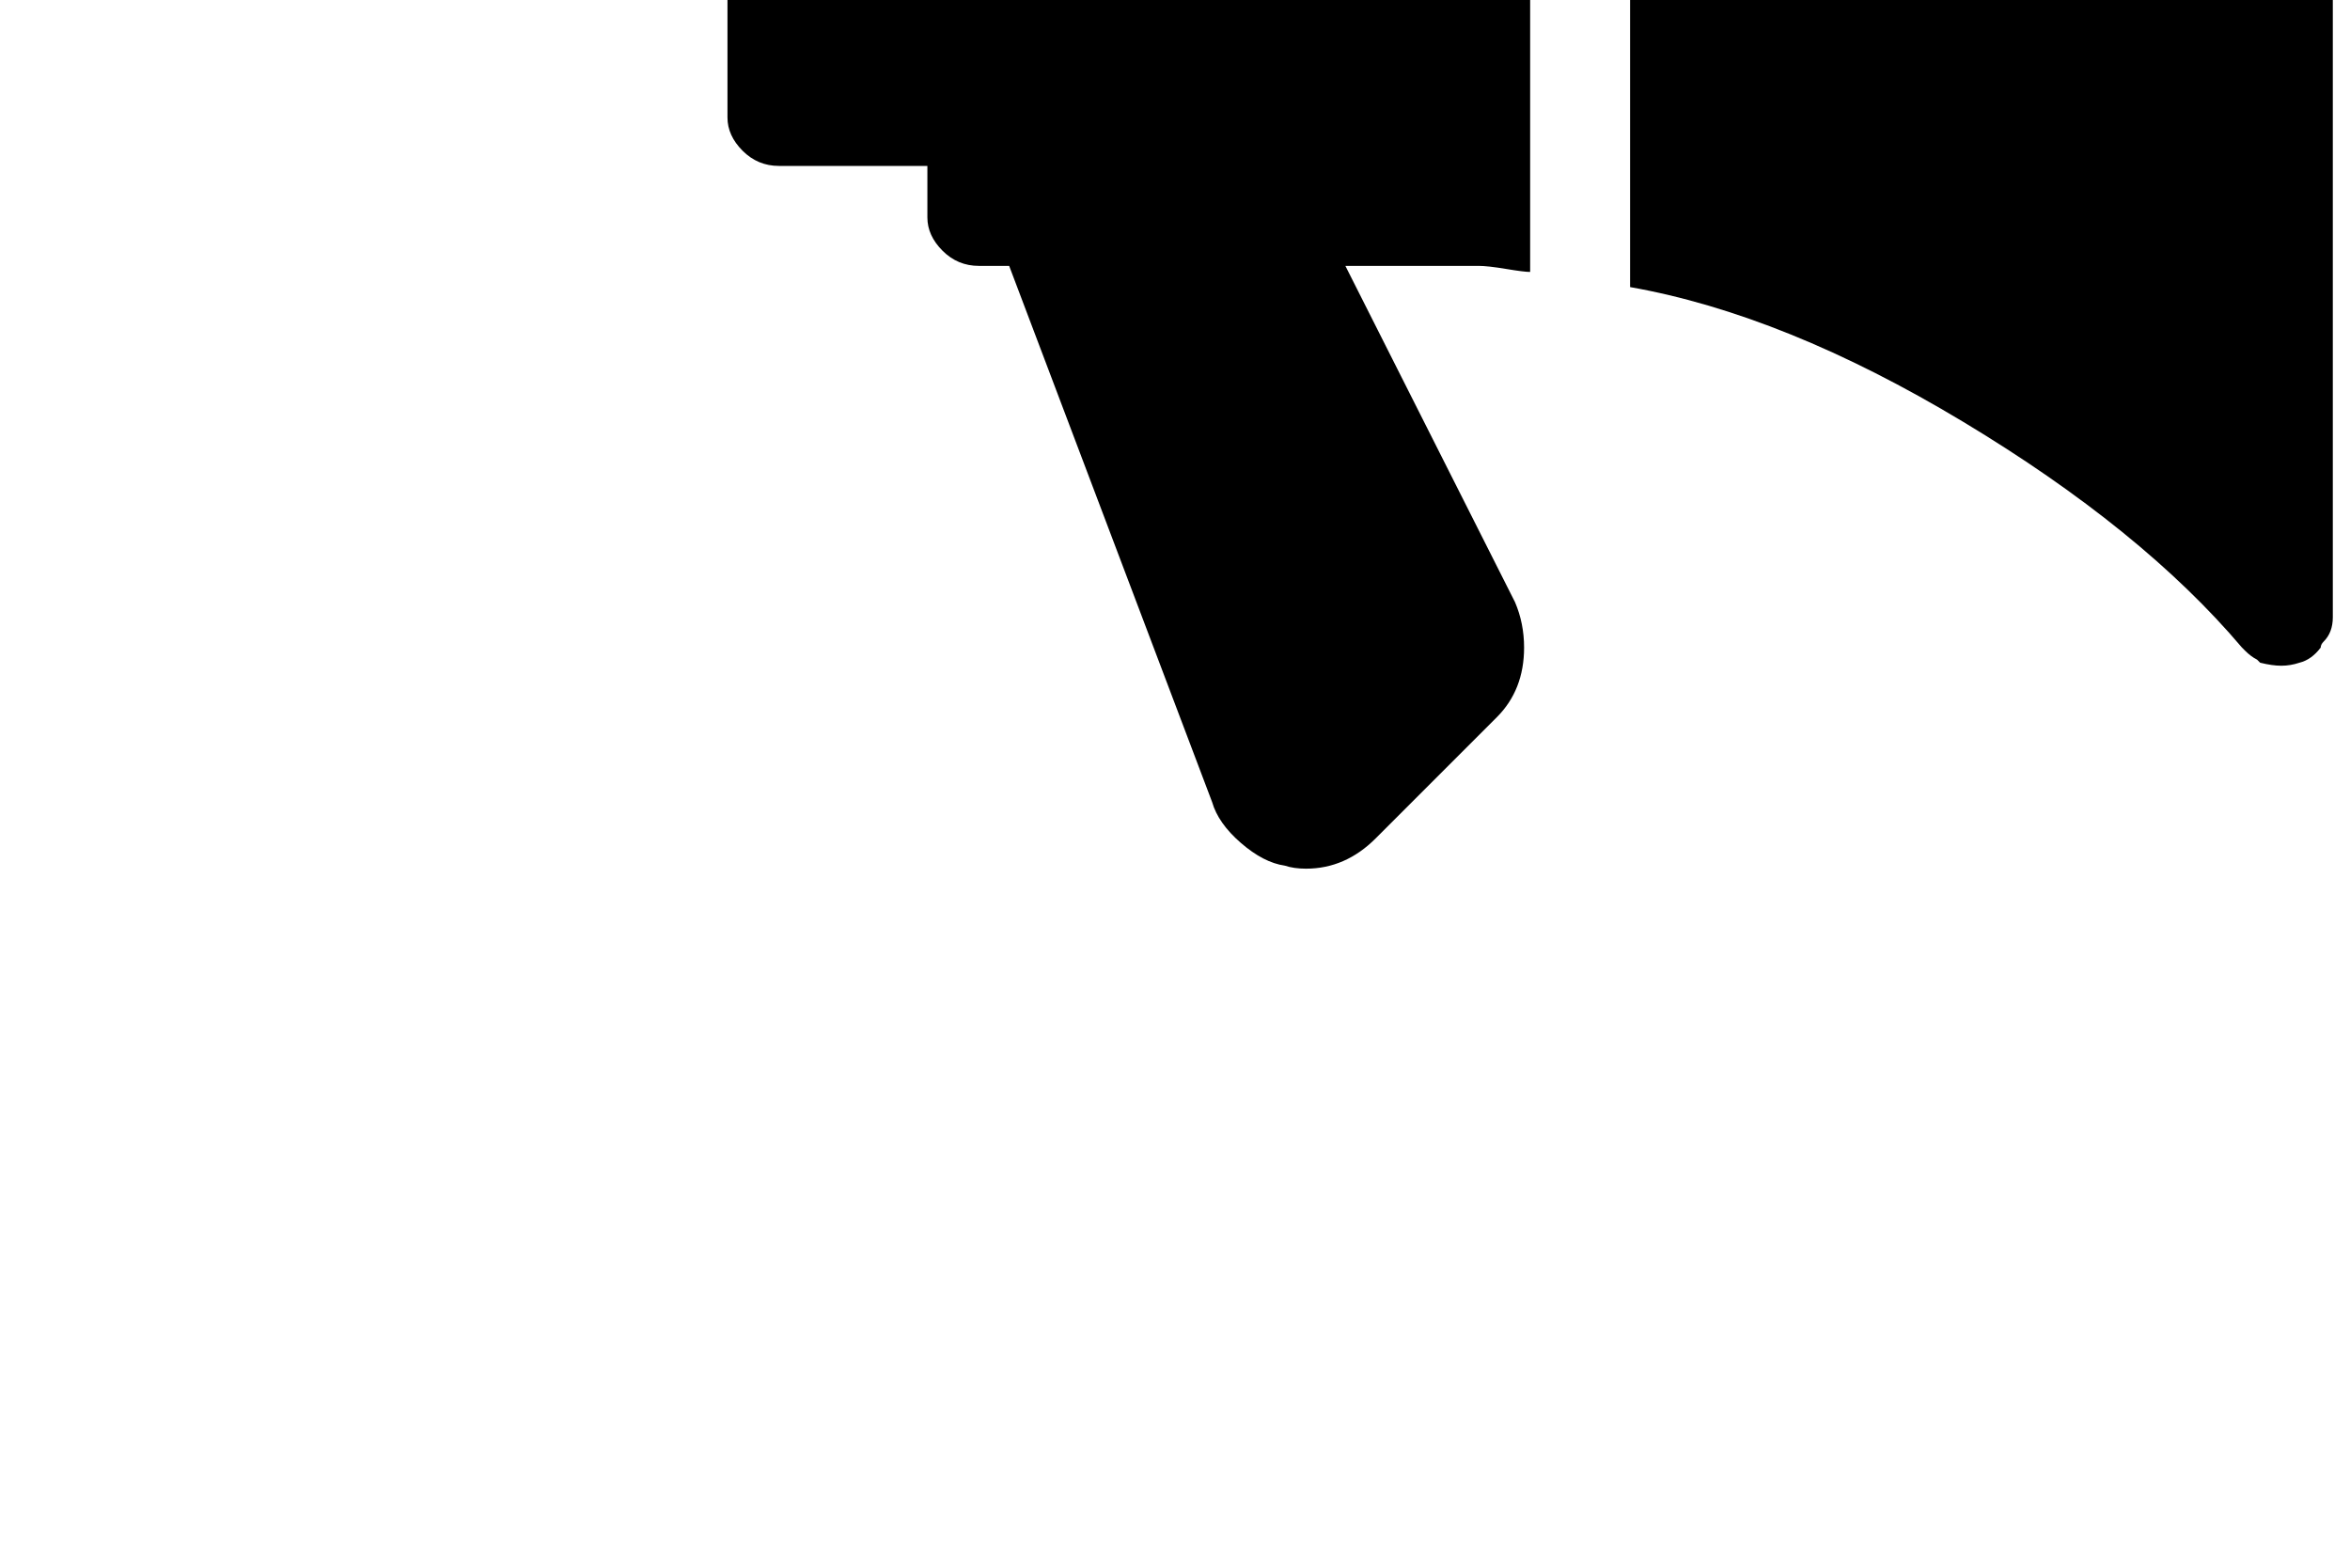
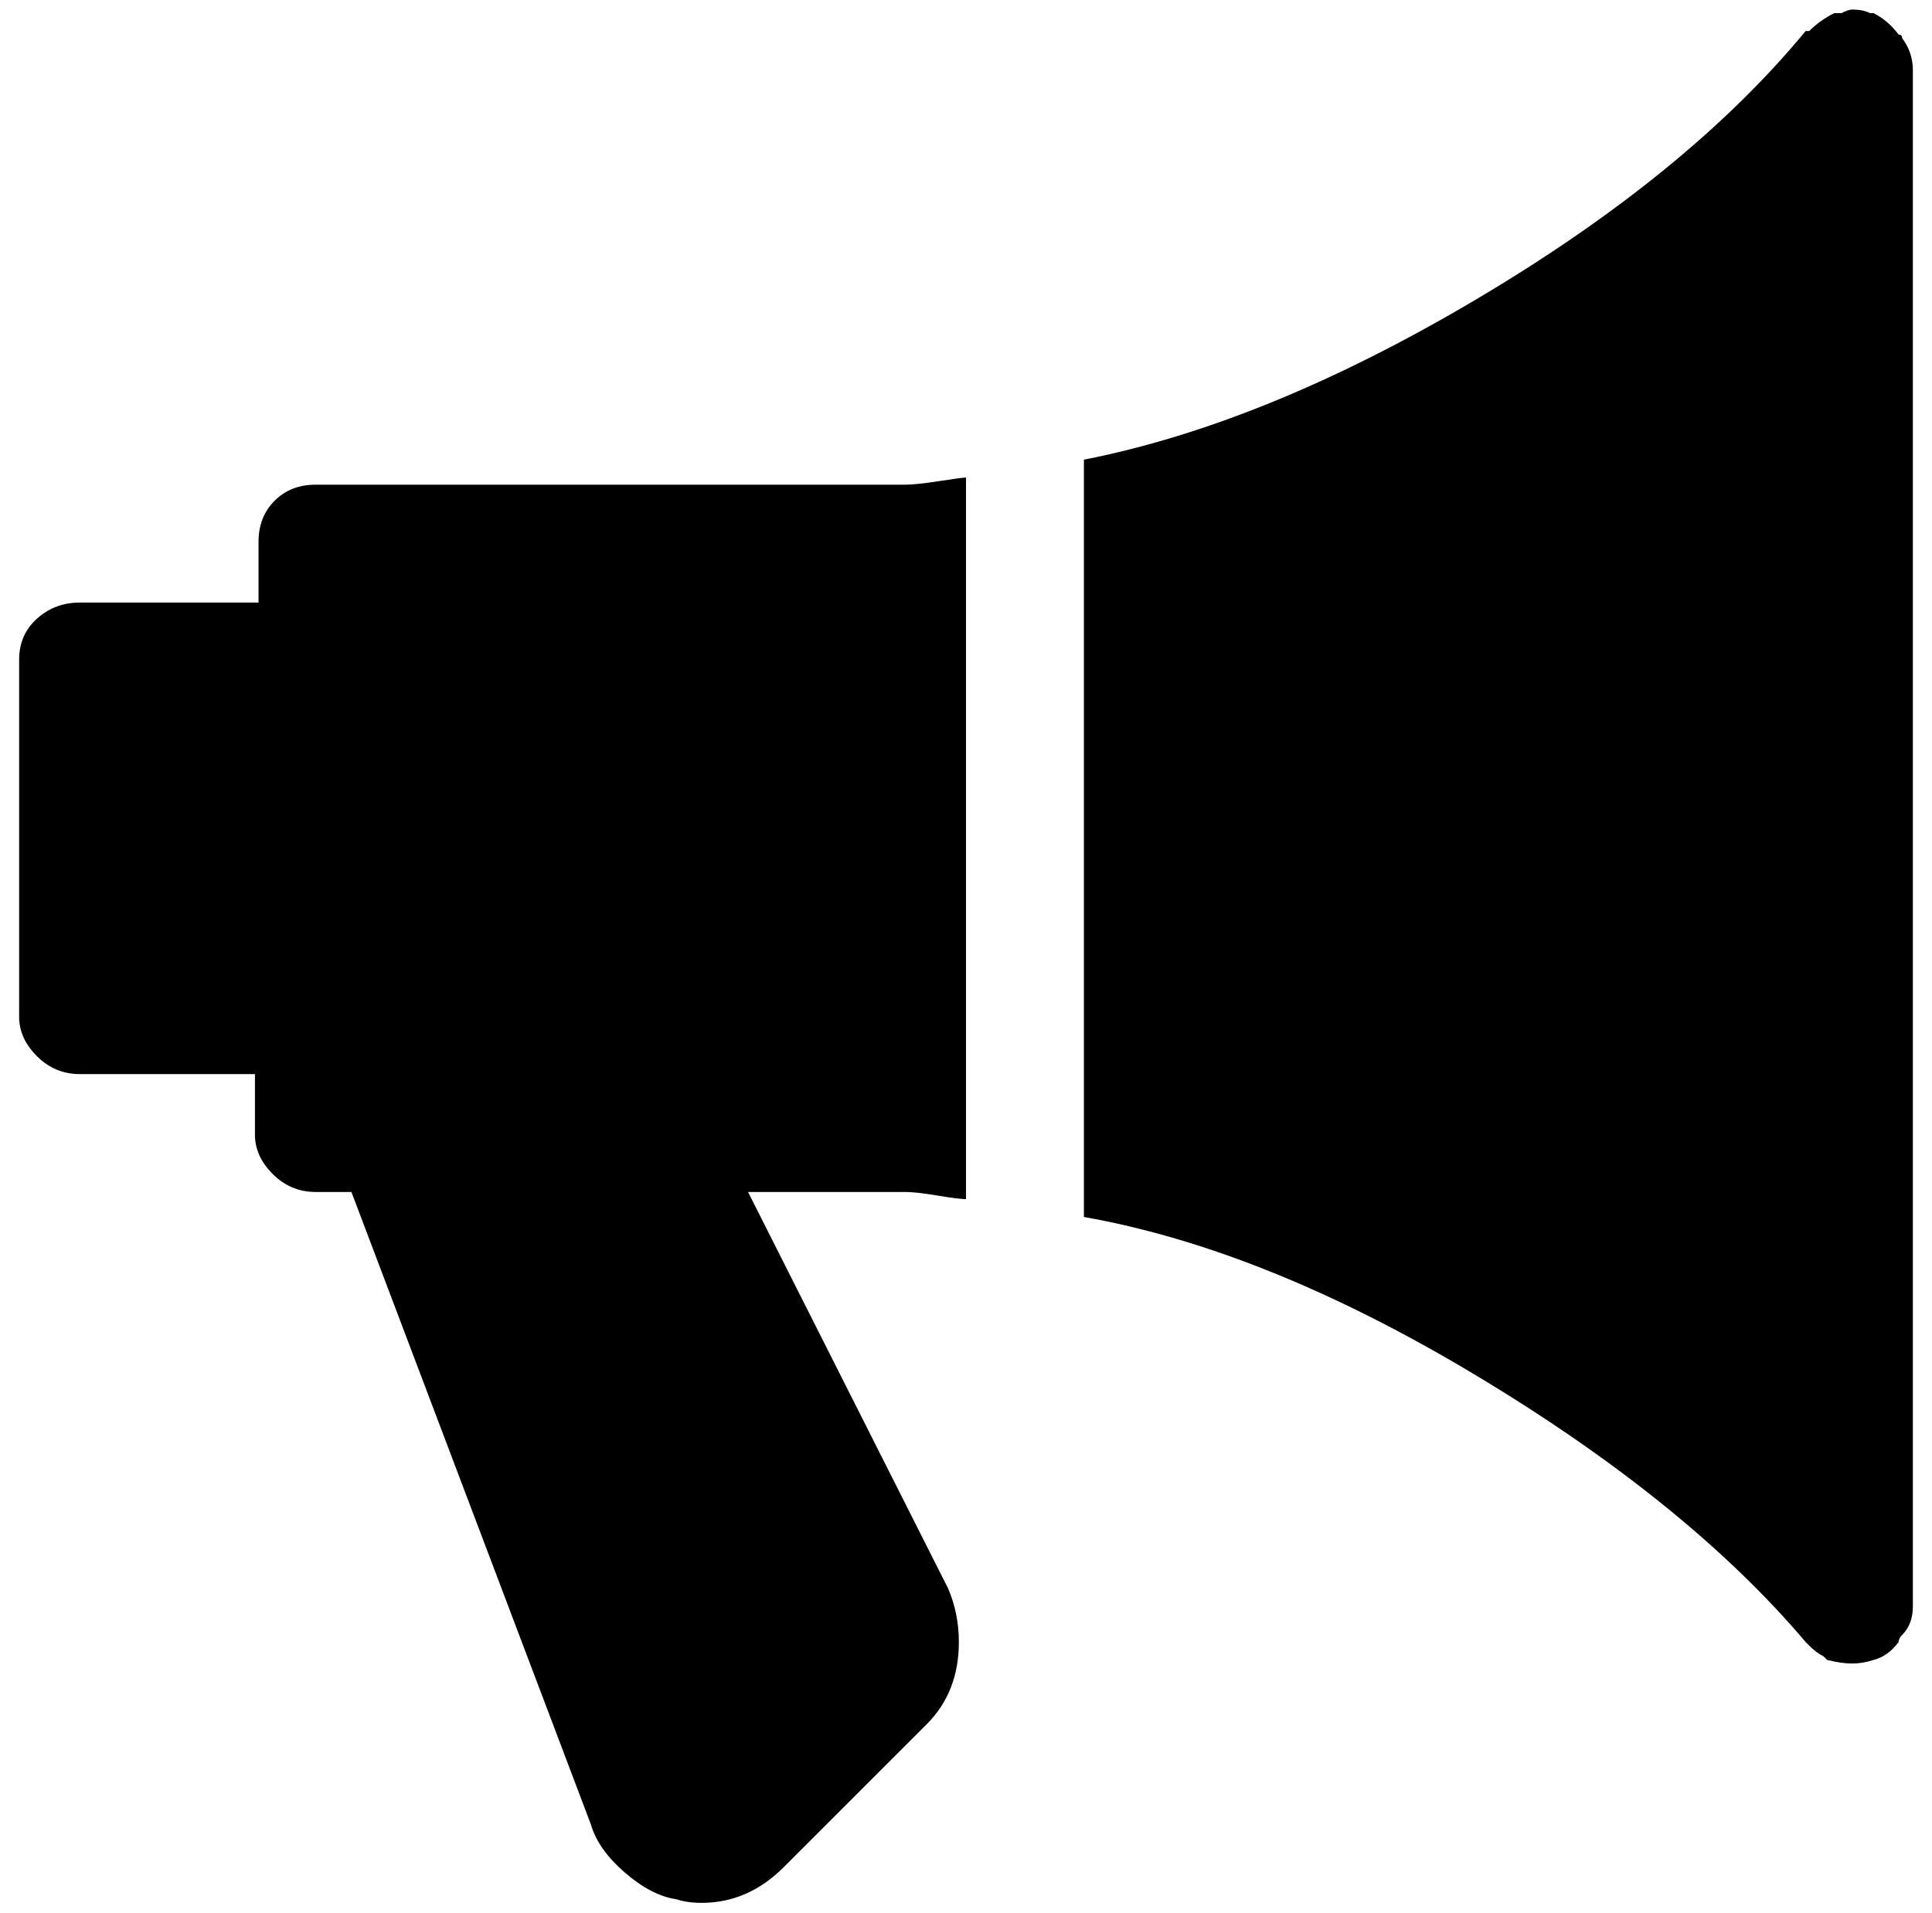
- <svg xmlns="http://www.w3.org/2000/svg" version="1.1" viewBox="-10 0 1499 1000">
-   <path fill="currentColor" d="M966.038 173.457q-3.864 0 -15.457 -1.933q-11.593 -1.932 -17.389 -1.932h-85.012l108.196 214.46q5.797 13.524 5.797 28.981q0 27.049 -17.389 44.438l-77.283 77.283q-19.321 19.32 -44.438 19.32q-7.729 0 -13.524 -1.932 q-13.525 -1.933 -28.016 -14.491q-14.49 -12.558 -18.355 -26.083l-129.449 -341.977h-19.32q-13.525 0 -23.186 -9.661q-9.66 -9.66 -9.66 -21.252v-32.846h-94.672q-13.524 0 -23.185 -9.66t-9.66 -21.253v-193.208 q0 -13.524 9.66 -22.219t23.185 -8.694h96.603v-32.845q0 -13.524 8.694 -22.219t22.22 -8.694h318.792q5.796 0 18.355 -1.933q12.559 -1.932 14.491 -1.932v390.279zM1472.24 -454.468q5.797 7.729 5.797 17.389v830.792 q0 9.661 -5.797 15.457q-1.932 1.932 -1.932 3.864q-5.796 7.729 -13.524 9.66q-5.797 1.932 -11.593 1.932t-13.524 -1.932l-1.932 -1.932q-3.864 -1.933 -7.729 -5.797l-1.933 -1.932q-63.758 -75.352 -177.751 -143.939 q-113.992 -68.589 -212.528 -85.978v-409.601q98.536 -19.32 212.528 -86.943q113.993 -67.622 177.751 -144.905h1.933q5.796 -5.796 13.524 -9.66h3.864q3.864 -1.933 5.796 -1.933q5.796 0 9.66 1.933h1.933 q7.729 3.864 13.524 11.592q1.932 0 1.932 1.933z" />
+ <svg xmlns="http://www.w3.org/2000/svg" version="1.1" viewBox="-10 0 1010 1000">
+   <path fill="currentColor" d="M495 627.019q-3.735 0 -14.943 -1.868q-11.207 -1.867 -16.811 -1.867h-82.189l104.604 207.339q5.604 13.076 5.604 28.02q0 26.15 -16.811 42.962l-74.717 74.717q-18.68 18.68 -42.962 18.68q-7.473 0 -13.076 -1.868 q-13.075 -1.868 -27.085 -14.01q-14.009 -12.142 -17.745 -25.217l-125.15 -330.622h-18.68q-13.075 0 -22.415 -9.34t-9.34 -20.548v-31.754h-91.528q-13.075 0 -22.415 -9.34t-9.34 -20.547v-186.793q0 -13.075 9.34 -21.481 q9.34 -8.405 22.415 -8.405h93.397v-31.755q0 -13.075 8.405 -21.481q8.406 -8.405 21.481 -8.405h308.208q5.604 0 17.745 -1.868q12.142 -1.867 14.009 -1.867v377.32zM984.396 19.943q5.604 7.472 5.604 16.811v803.207 q0 9.34 -5.604 14.943q-1.868 1.868 -1.868 3.736q-5.604 7.472 -13.075 9.339q-5.604 1.868 -11.207 1.868q-5.604 0 -13.076 -1.868l-1.868 -1.867q-3.735 -1.868 -7.472 -5.604l-1.867 -1.867 q-61.642 -72.85 -171.85 -139.161q-110.207 -66.311 -205.472 -83.122v-396q95.265 -18.68 205.472 -84.057q110.208 -65.378 171.85 -140.095h1.867q5.604 -5.604 13.076 -9.34h3.735q3.736 -1.867 5.604 -1.867q5.604 0 9.339 1.867 h1.868q7.472 3.736 13.075 11.208q1.868 0 1.868 1.868z" />
</svg>
